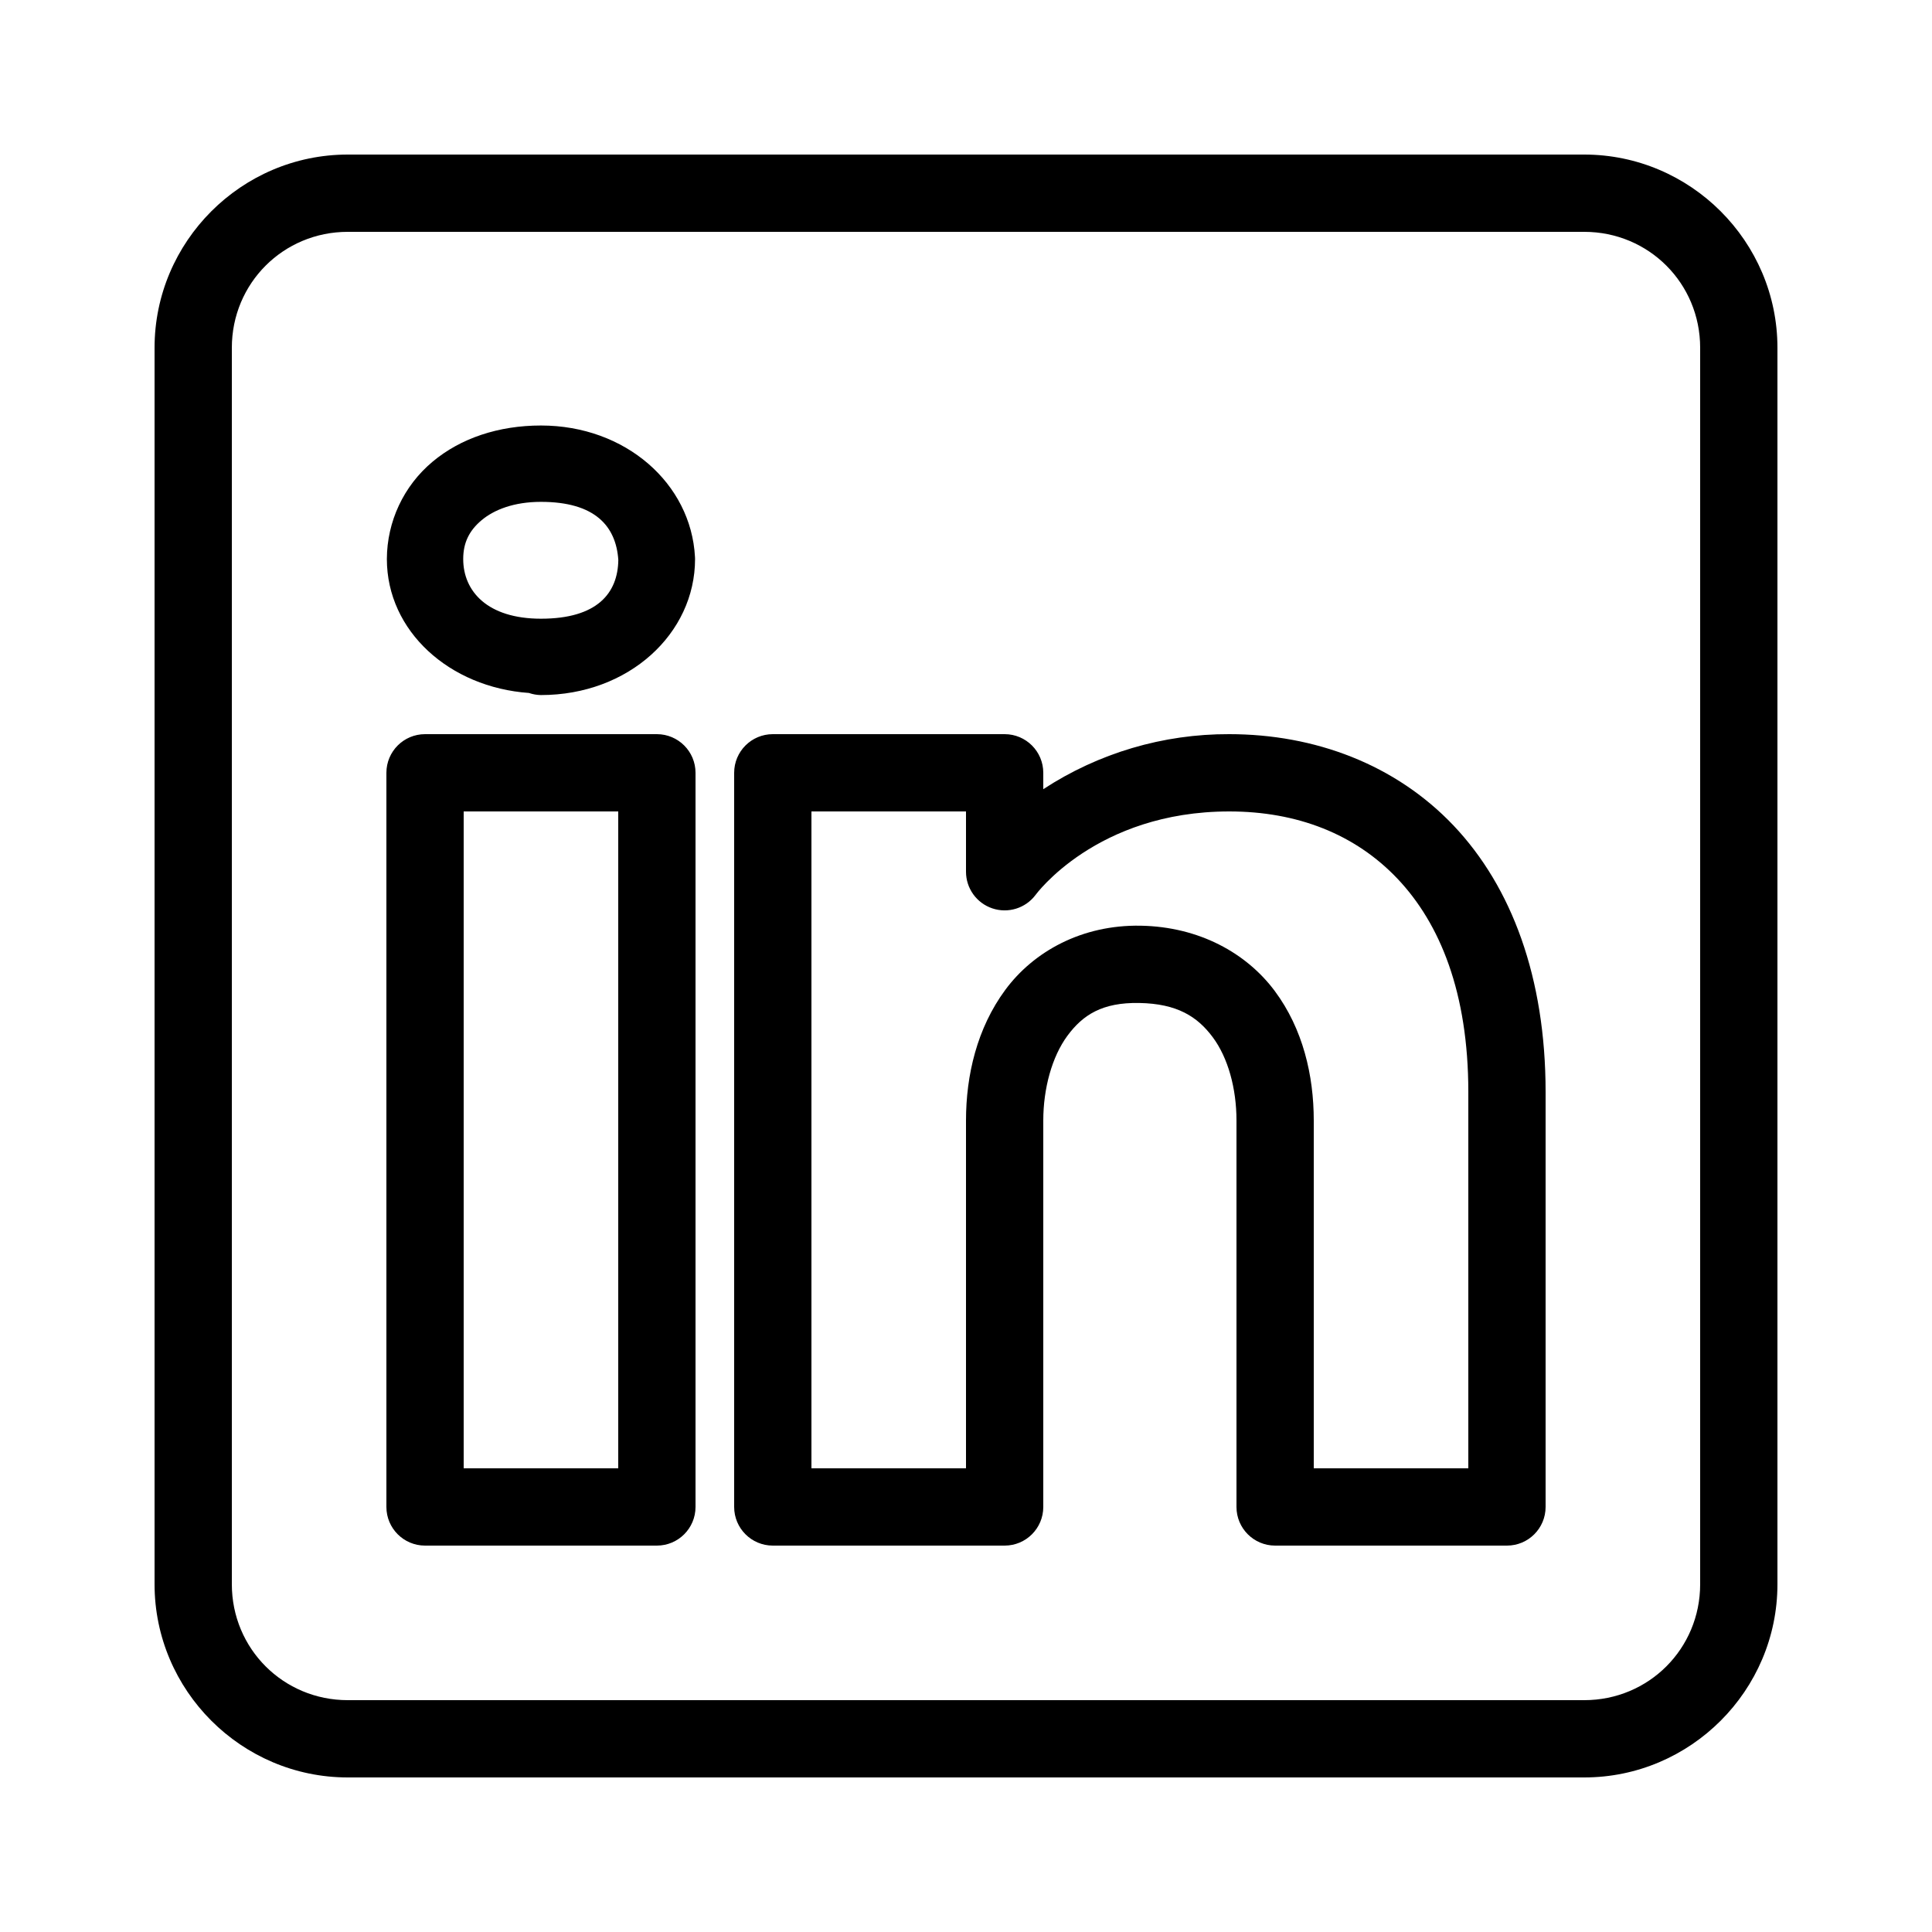
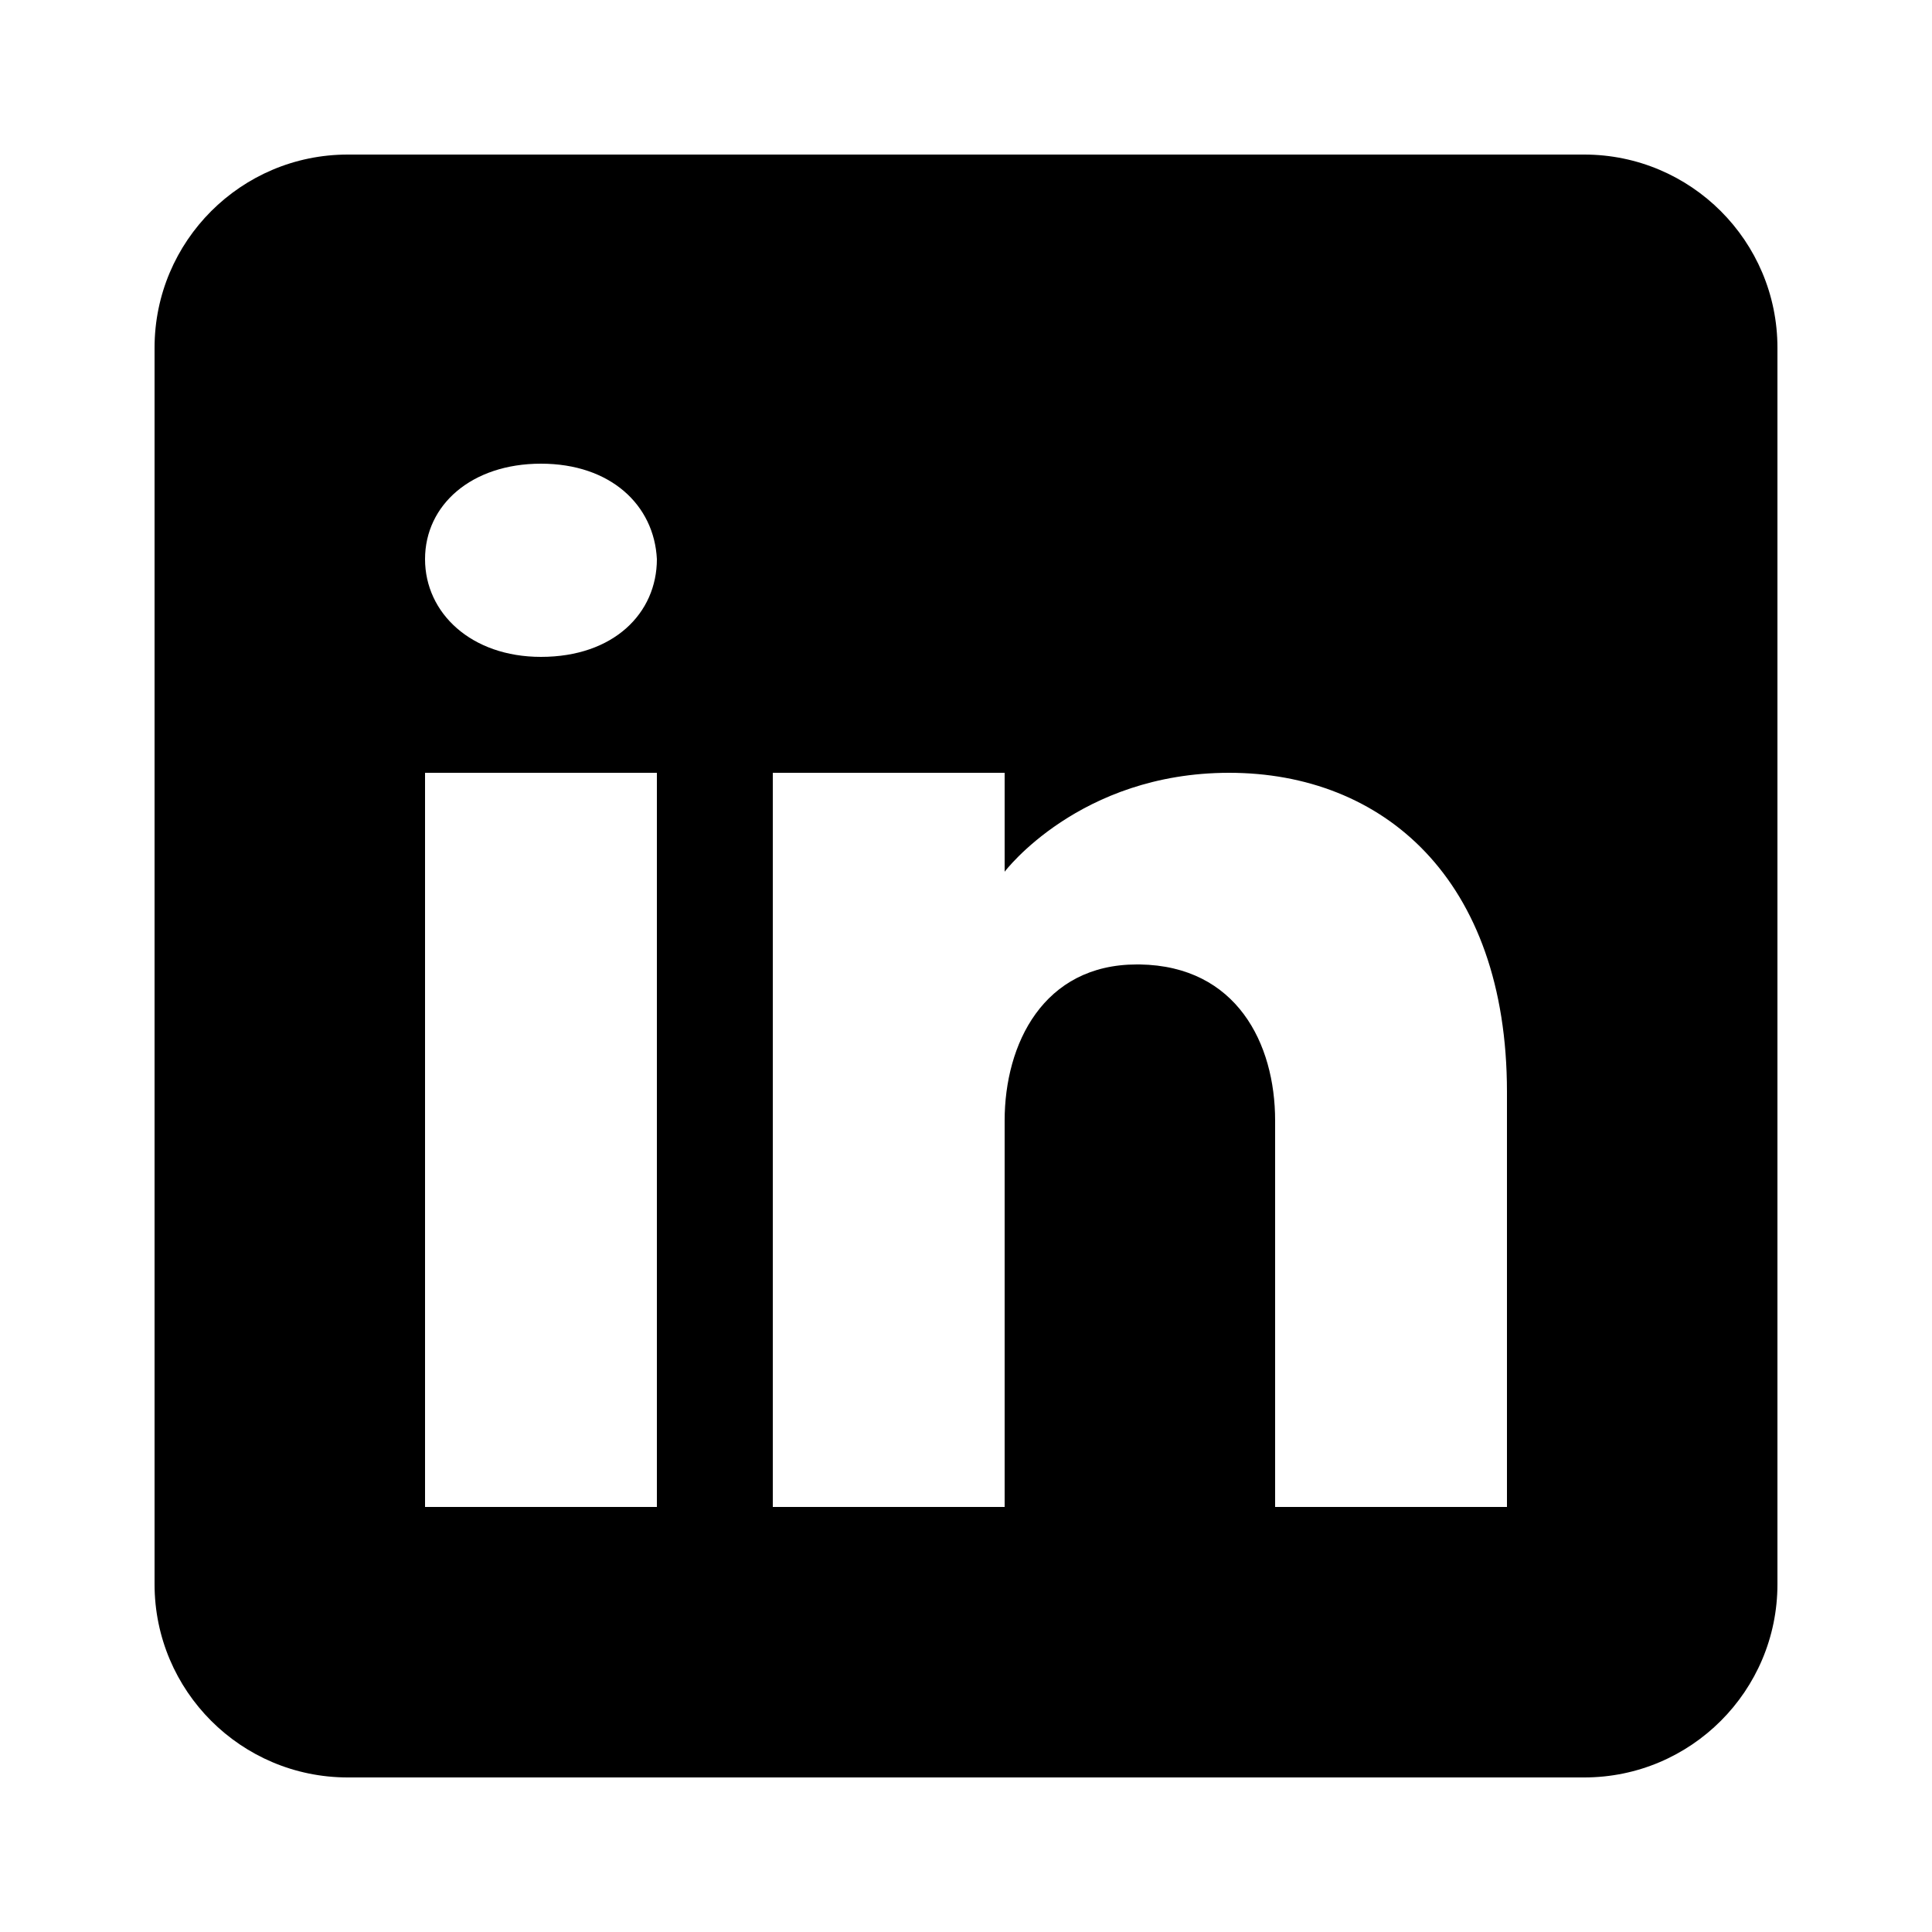
- <svg xmlns="http://www.w3.org/2000/svg" width="50" height="50">
-   <path d="M9 4C6.25 4 4 6.25 4 9v32c0 2.75 2.25 5 5 5h32c2.75 0 5-2.25 5-5V9c0-2.75-2.25-5-5-5H9zm0 2h32c1.668 0 3 1.332 3 3v32c0 1.668-1.332 3-3 3H9c-1.668 0-3-1.332-3-3V9c0-1.668 1.332-3 3-3zm5 5.012c-1.095 0-2.08.327-2.81.941a3.297 3.297 0 0 0-1.178 2.514c0 1.867 1.62 3.323 3.68 3.467a.988.988 0 0 0 .003.002.988.988 0 0 0 .305.052c2.273 0 3.988-1.592 3.988-3.521a.988.988 0 0 0-.002-.053c-.101-1.9-1.796-3.402-3.986-3.402zm0 1.976c1.392 0 1.942.622 2.002 1.504-.012.856-.542 1.52-2.002 1.52-1.385 0-2.012-.71-2.012-1.545 0-.418.153-.733.473-1.002.32-.27.834-.477 1.539-.477zM11 19a1 1 0 0 0-1 1v19a1 1 0 0 0 1 1h6a1 1 0 0 0 1-1V20a1 1 0 0 0-1-1h-6zm9 0a1 1 0 0 0-1 1v19a1 1 0 0 0 1 1h6a1 1 0 0 0 1-1V29c0-.83.226-1.655.625-2.195.399-.54.901-.865 1.857-.848.986.017 1.508.355 1.903.885S32 28.167 32 29v10a1 1 0 0 0 1 1h6a1 1 0 0 0 1-1V28.262c0-2.962-.877-5.308-2.38-6.895C36.114 19.78 34.023 19 31.812 19A8.729 8.729 0 0 0 27 20.424V20a1 1 0 0 0-1-1h-6zm-8 2h4v17h-4V21zm9 0h4v1.56a1 1 0 0 0 1.799.602S28.369 21 31.813 21c1.753 0 3.256.583 4.355 1.742 1.099 1.16 1.832 2.946 1.832 5.52V38h-4v-9c0-1.167-.28-2.373-1.01-3.354-.73-.98-1.958-1.663-3.472-1.689-1.522-.027-2.77.67-3.502 1.662C25.284 26.611 25 27.83 25 29v9h-4V21z" />
+ <svg xmlns="http://www.w3.org/2000/svg" viewBox="0 0 50 50" width="50px" height="50px">
+   <path d="M41,4H9C6.24,4,4,6.24,4,9v32c0,2.76,2.24,5,5,5h32c2.76,0,5-2.24,5-5V9C46,6.24,43.76,4,41,4z M17,20v19h-6V20H17z M11,14.47c0-1.4,1.2-2.47,3-2.47s2.93,1.07,3,2.47c0,1.4-1.12,2.53-3,2.53C12.2,17,11,15.87,11,14.47z M39,39h-6c0,0,0-9.26,0-10 c0-2-1-4-3.5-4.04h-0.08C27,24.96,26,27.02,26,29c0,0.91,0,10,0,10h-6V20h6v2.56c0,0,1.93-2.56,5.81-2.56 c3.97,0,7.19,2.73,7.19,8.26V39z" />
</svg>
